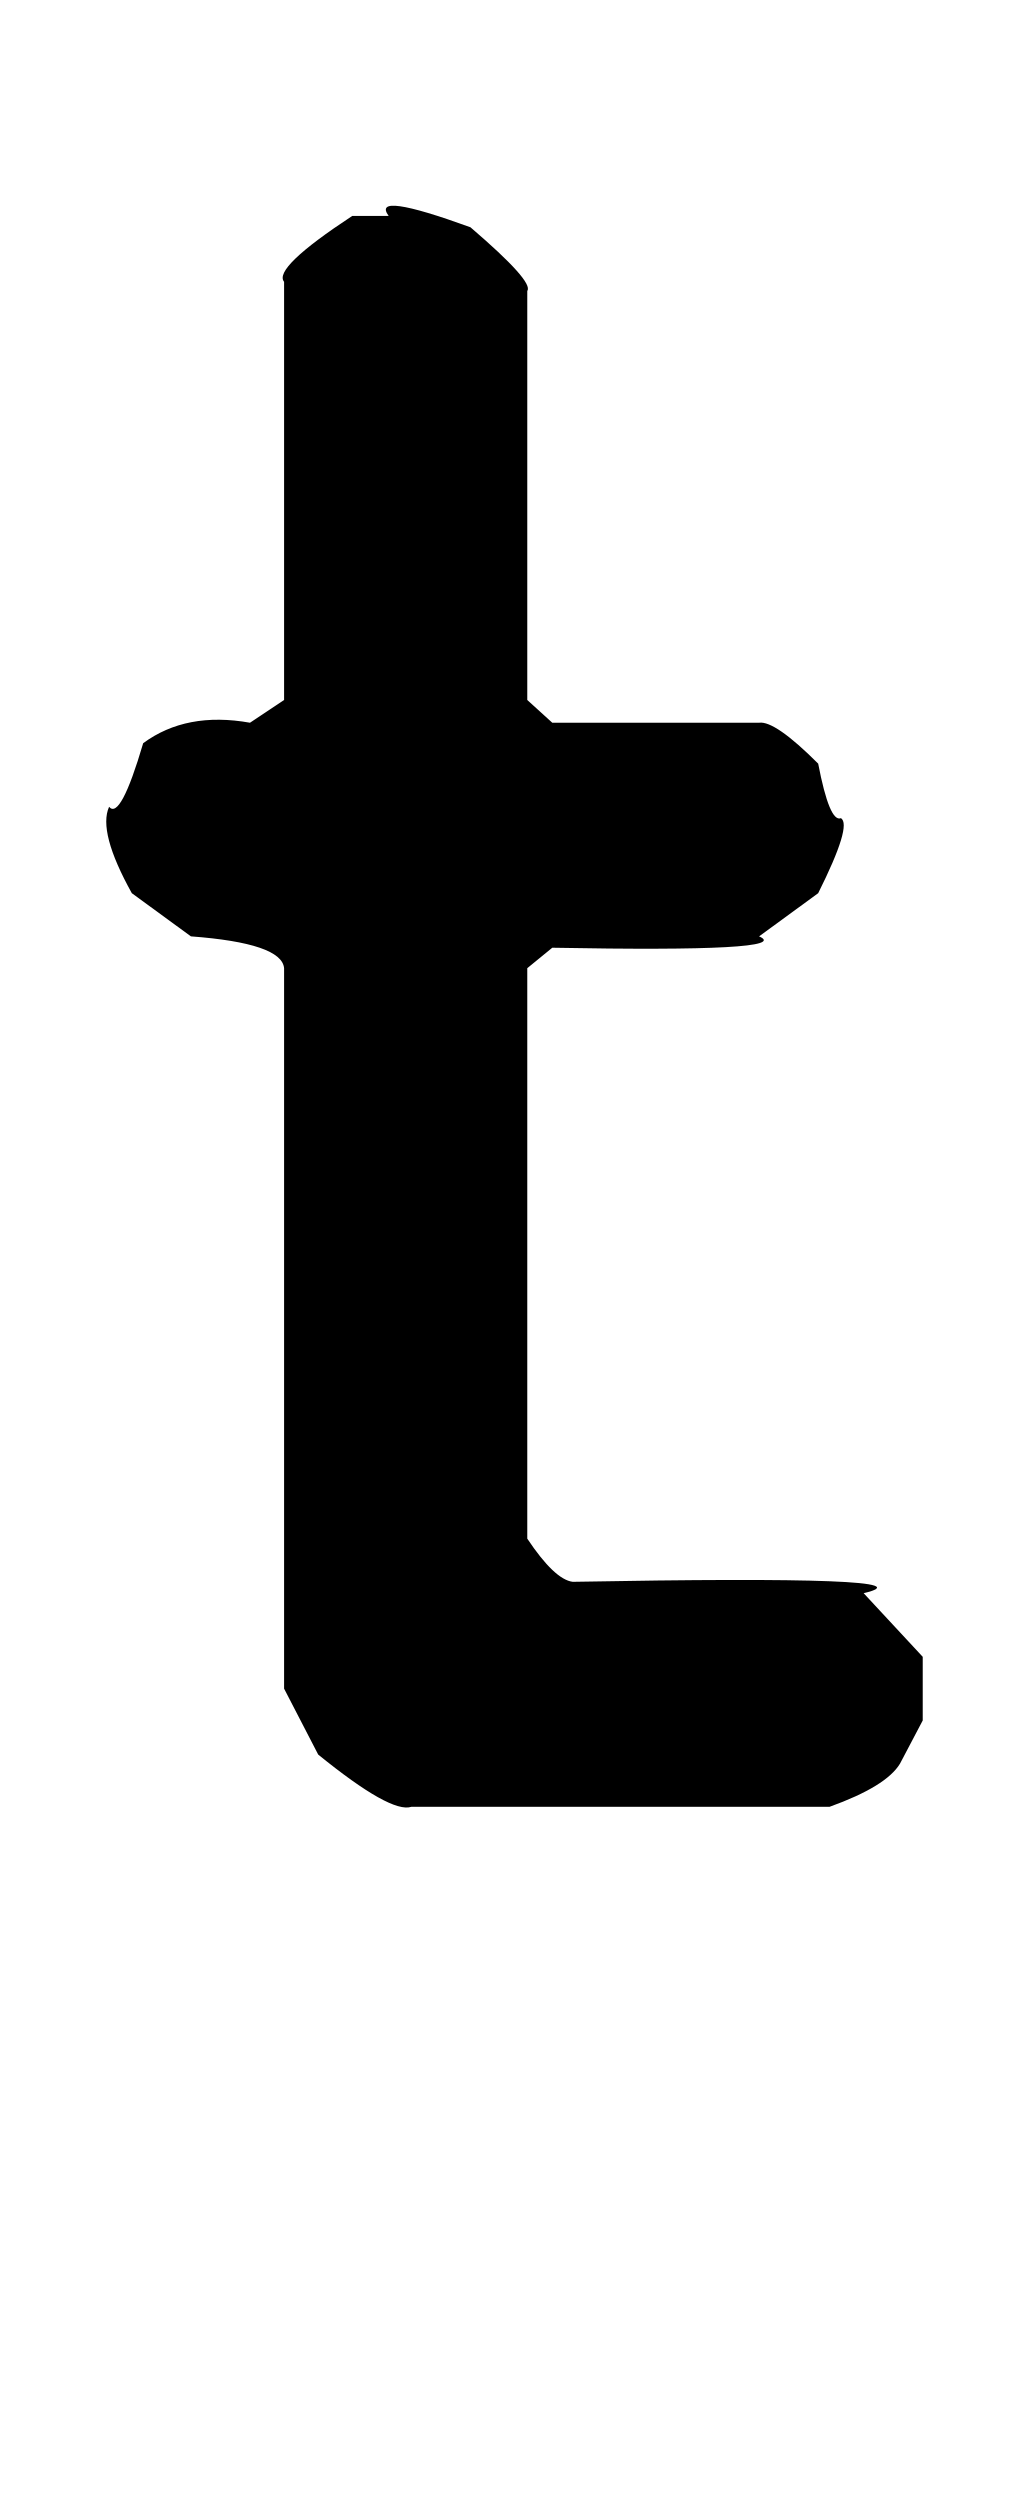
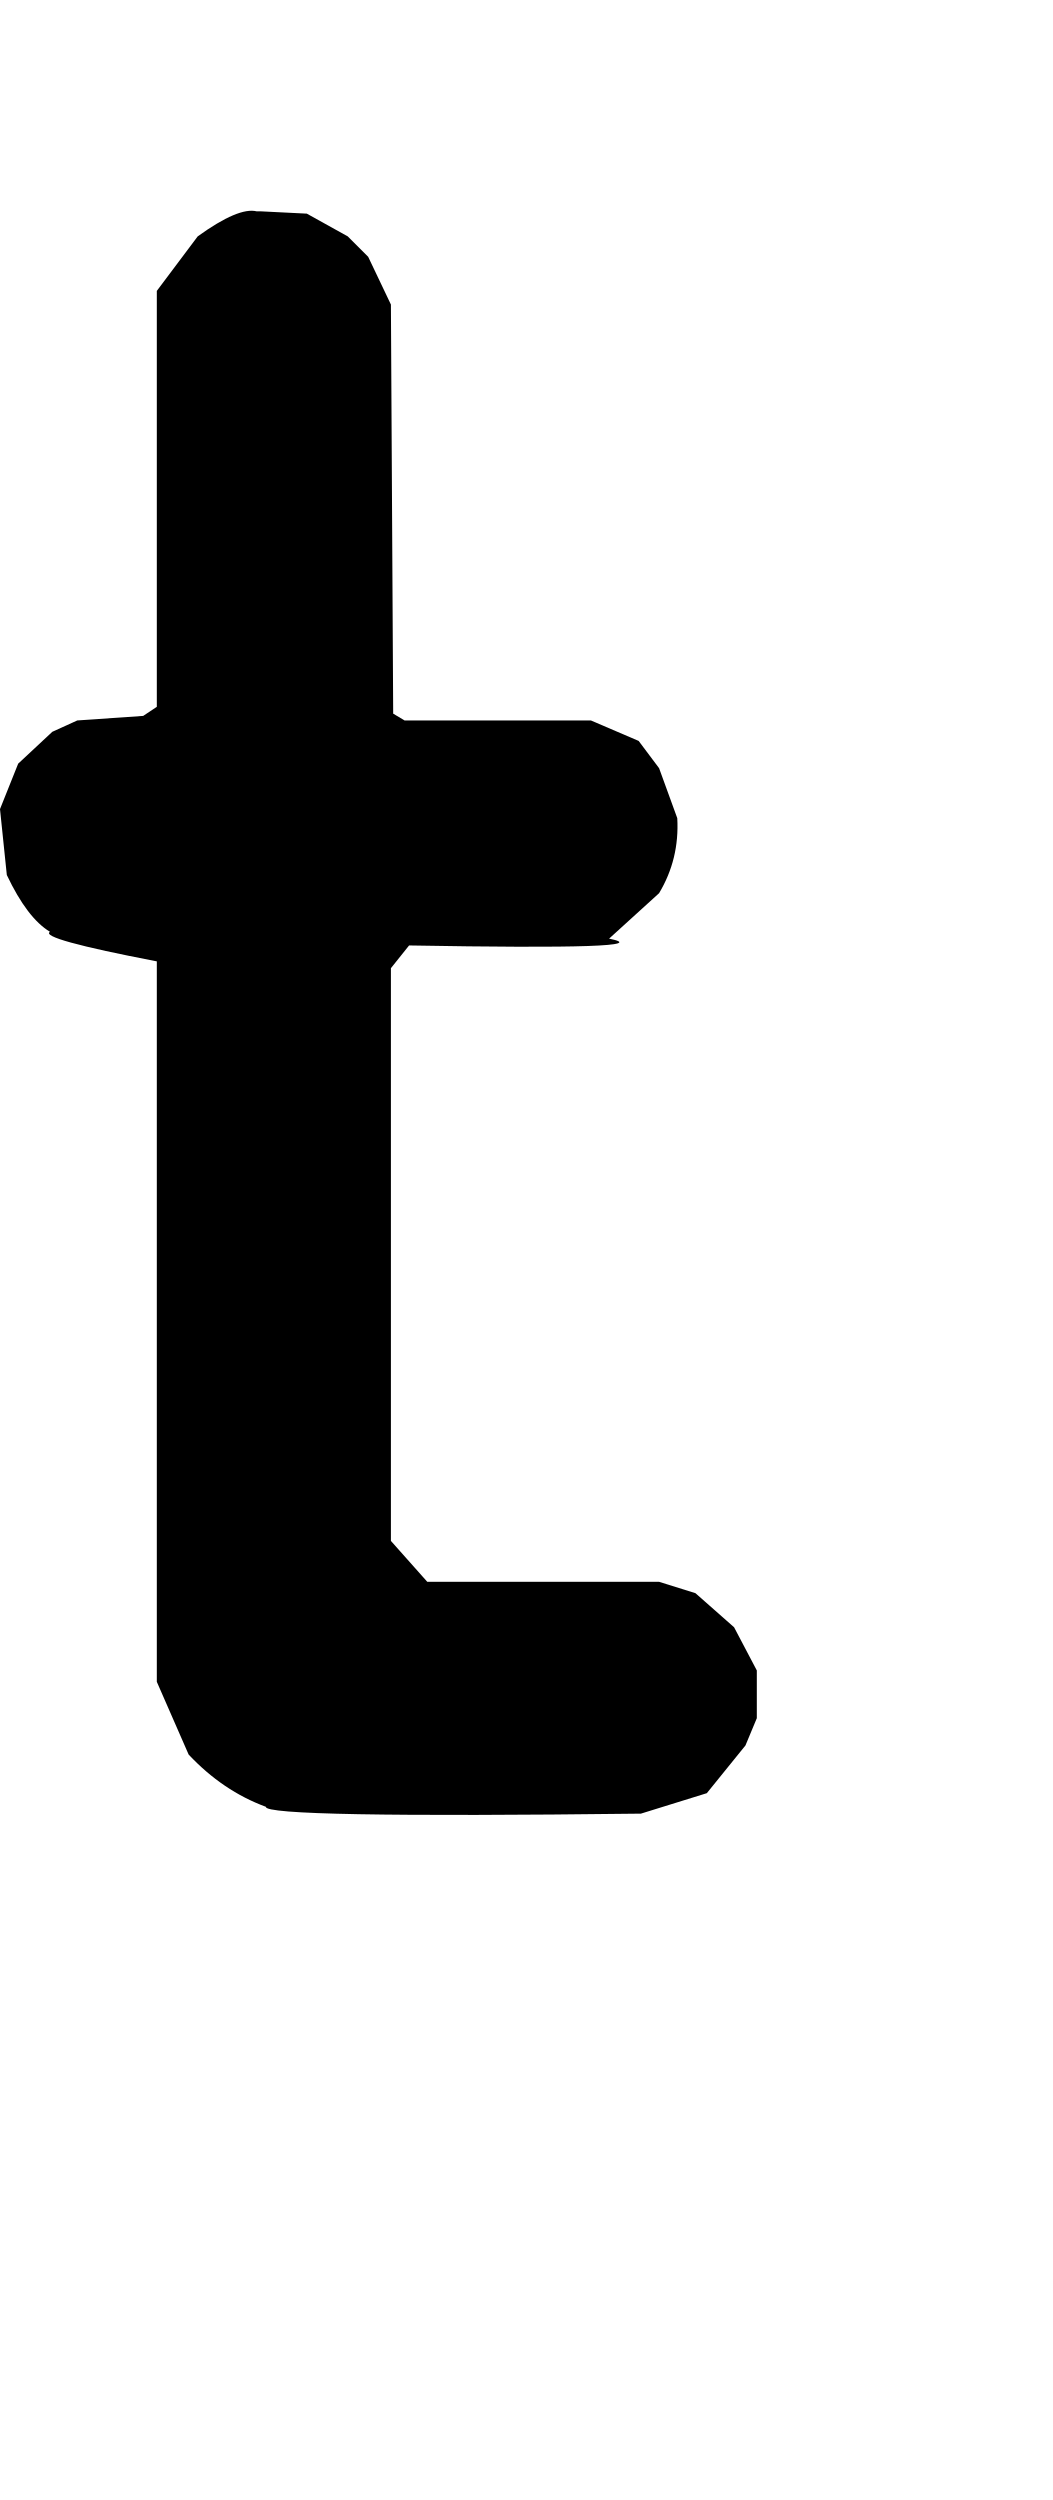
- <svg xmlns="http://www.w3.org/2000/svg" viewBox="0 0 449 1100" width="449" height="1100">
+ <svg xmlns="http://www.w3.org/2000/svg" viewBox="0 0 463 1100" width="463" height="1100">
  <g transform="translate(0,800) scale(1,-1)">
-     <path d="M171 705Q163 716 207 700Q235 676 232 672V492L243 482H334Q341 483 360 464Q365 438 370 440Q375 437 360 407L334 388Q350 381 243 383L232 374V123Q244 105 252 104Q414 107 380 99L406 71V43L396 24Q390 14 365 5H181Q172 2 140 28L125 57V374Q124 385 84 388L58 407Q43 434 48 445Q53 439 63 473Q82 487 110 482L125 492V676Q120 682 155 705Z" fill="#000" />
+     <path d="M115 707 135 706 153 696 162 687 172 666 173 486 178 483H260L281 474L290 462L298 440Q299 422 290 407L268 387Q293 382 180 384L172 374V122L188 104H290L306 99L323 84L333 65V44L328 32L311 11L282 2Q116 0 117 5Q98 12 83 28L69 60V377Q17 387 22 390Q12 396 3 415L0 444L8 464L23 478L34 483L63 485L69 489V672L87 696Q105 709 113 707Z" fill="#000" />
  </g>
</svg>
